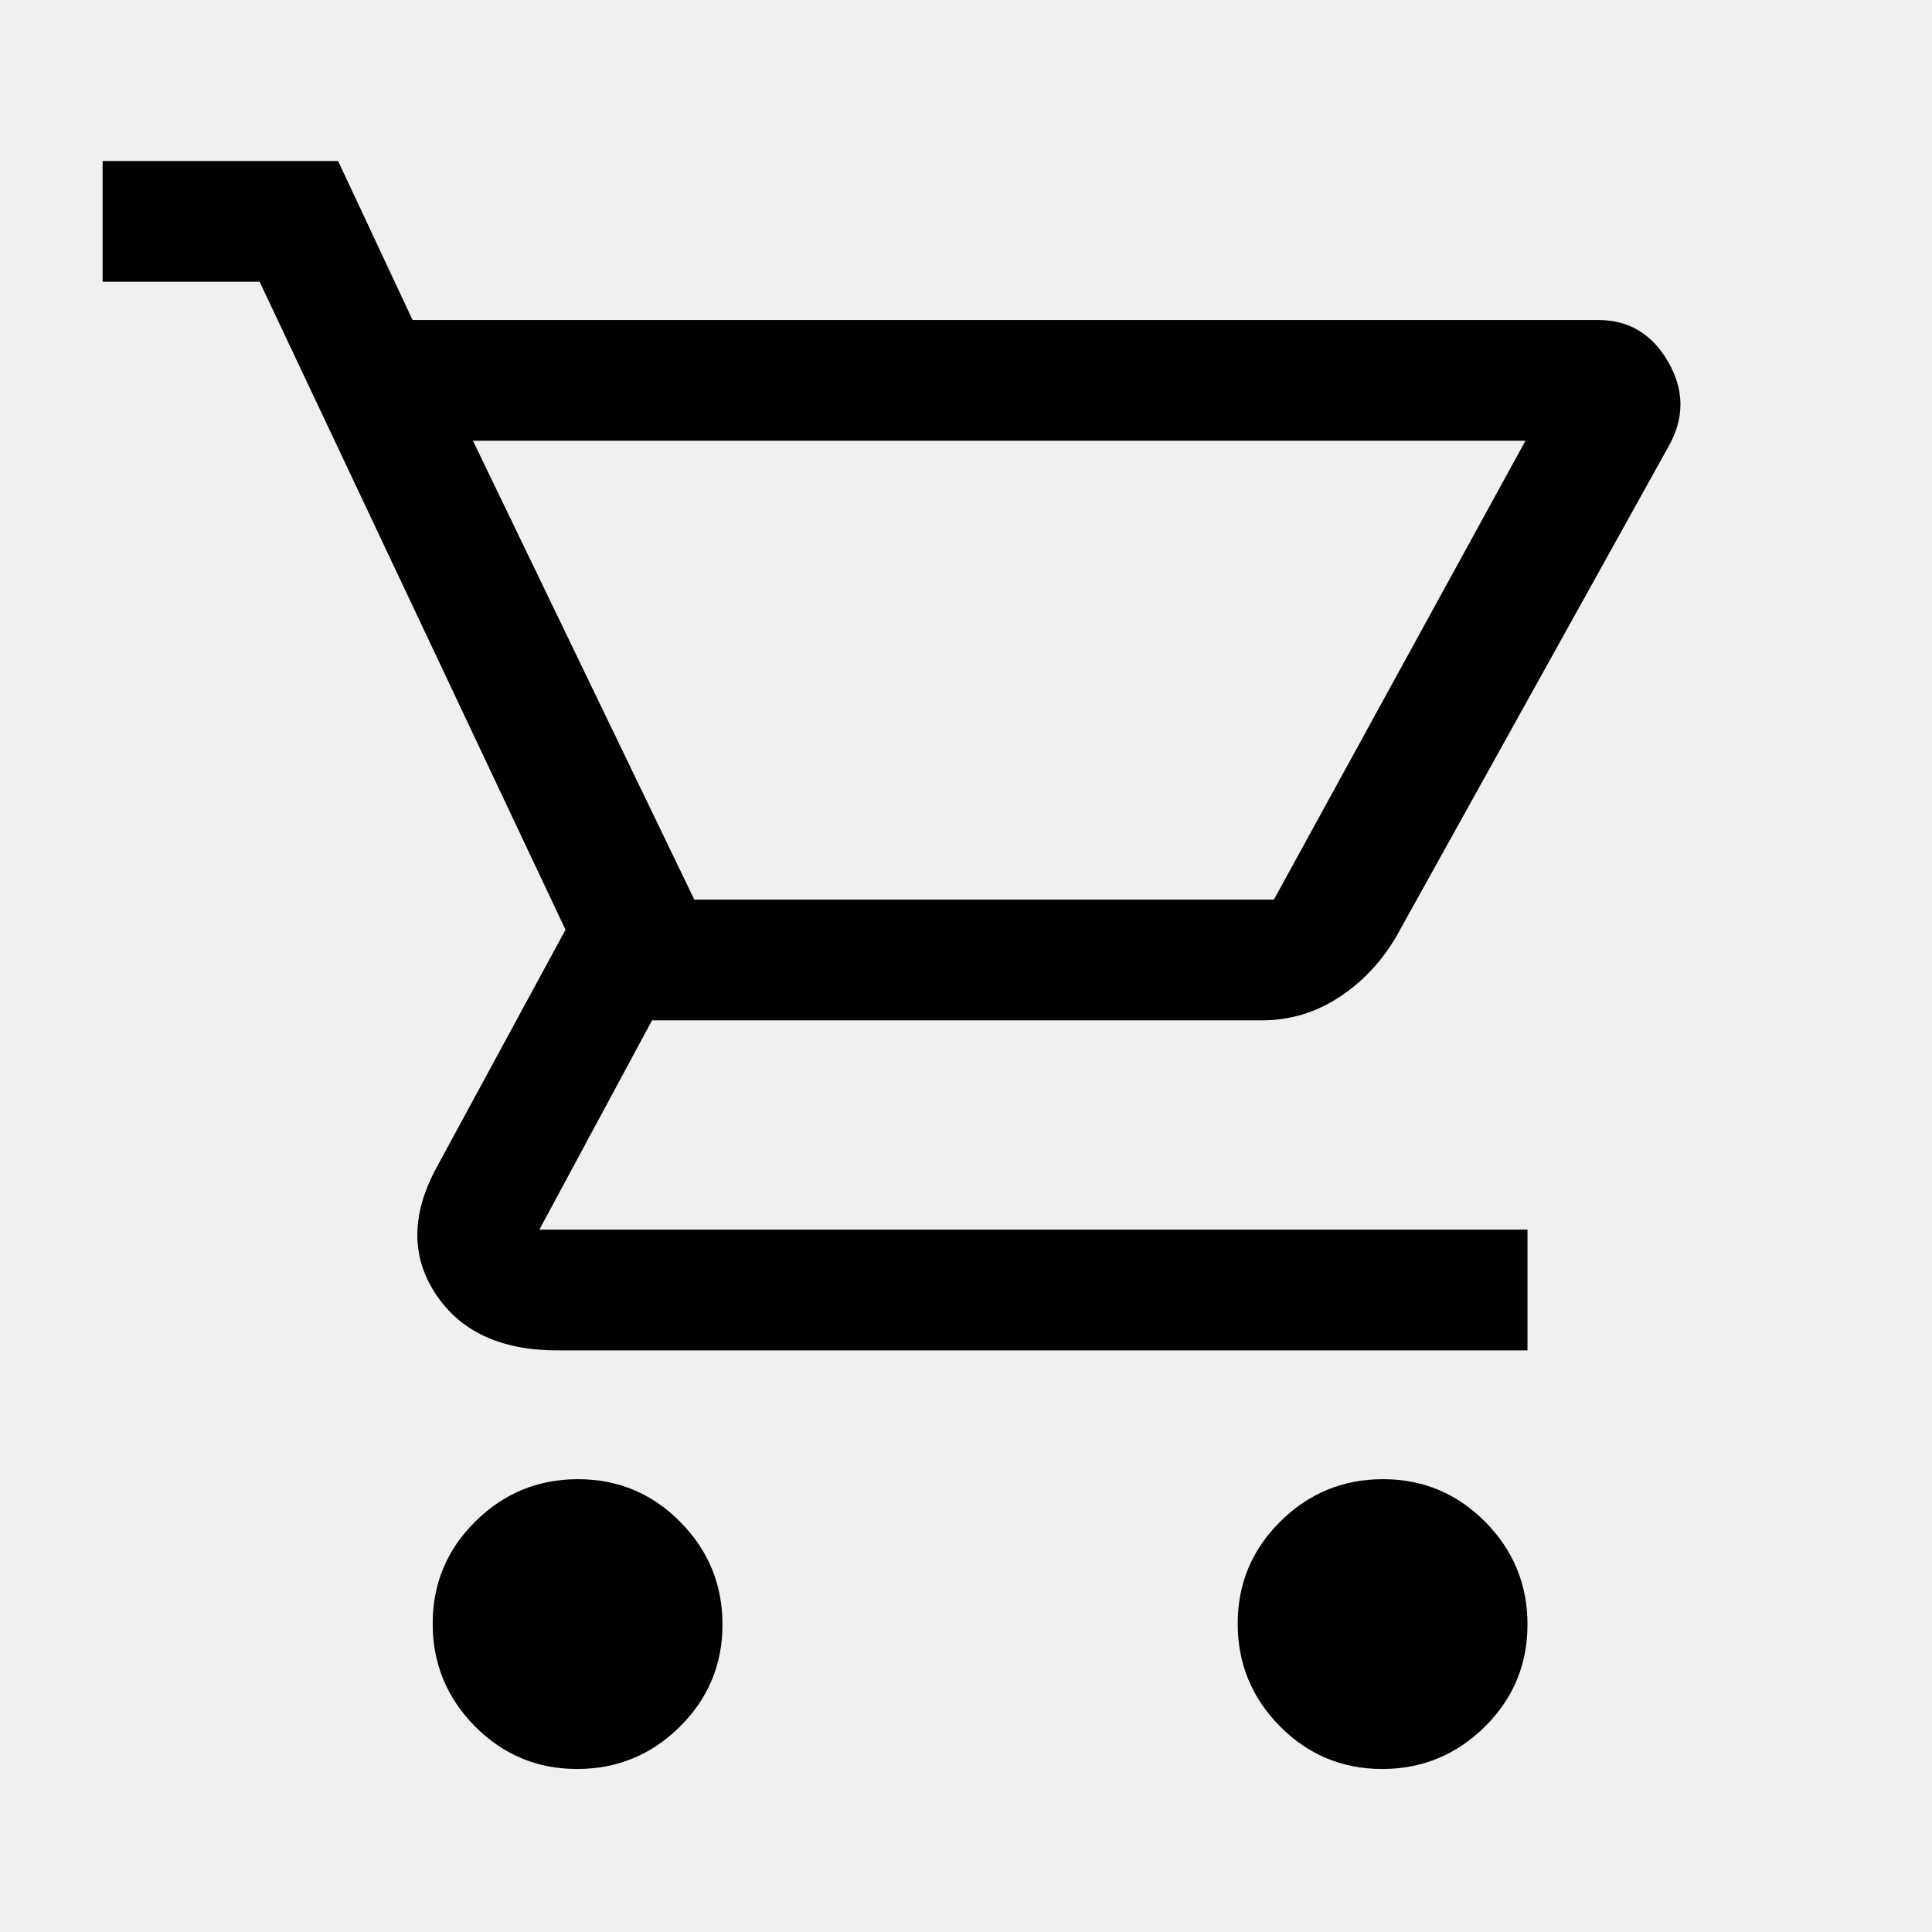
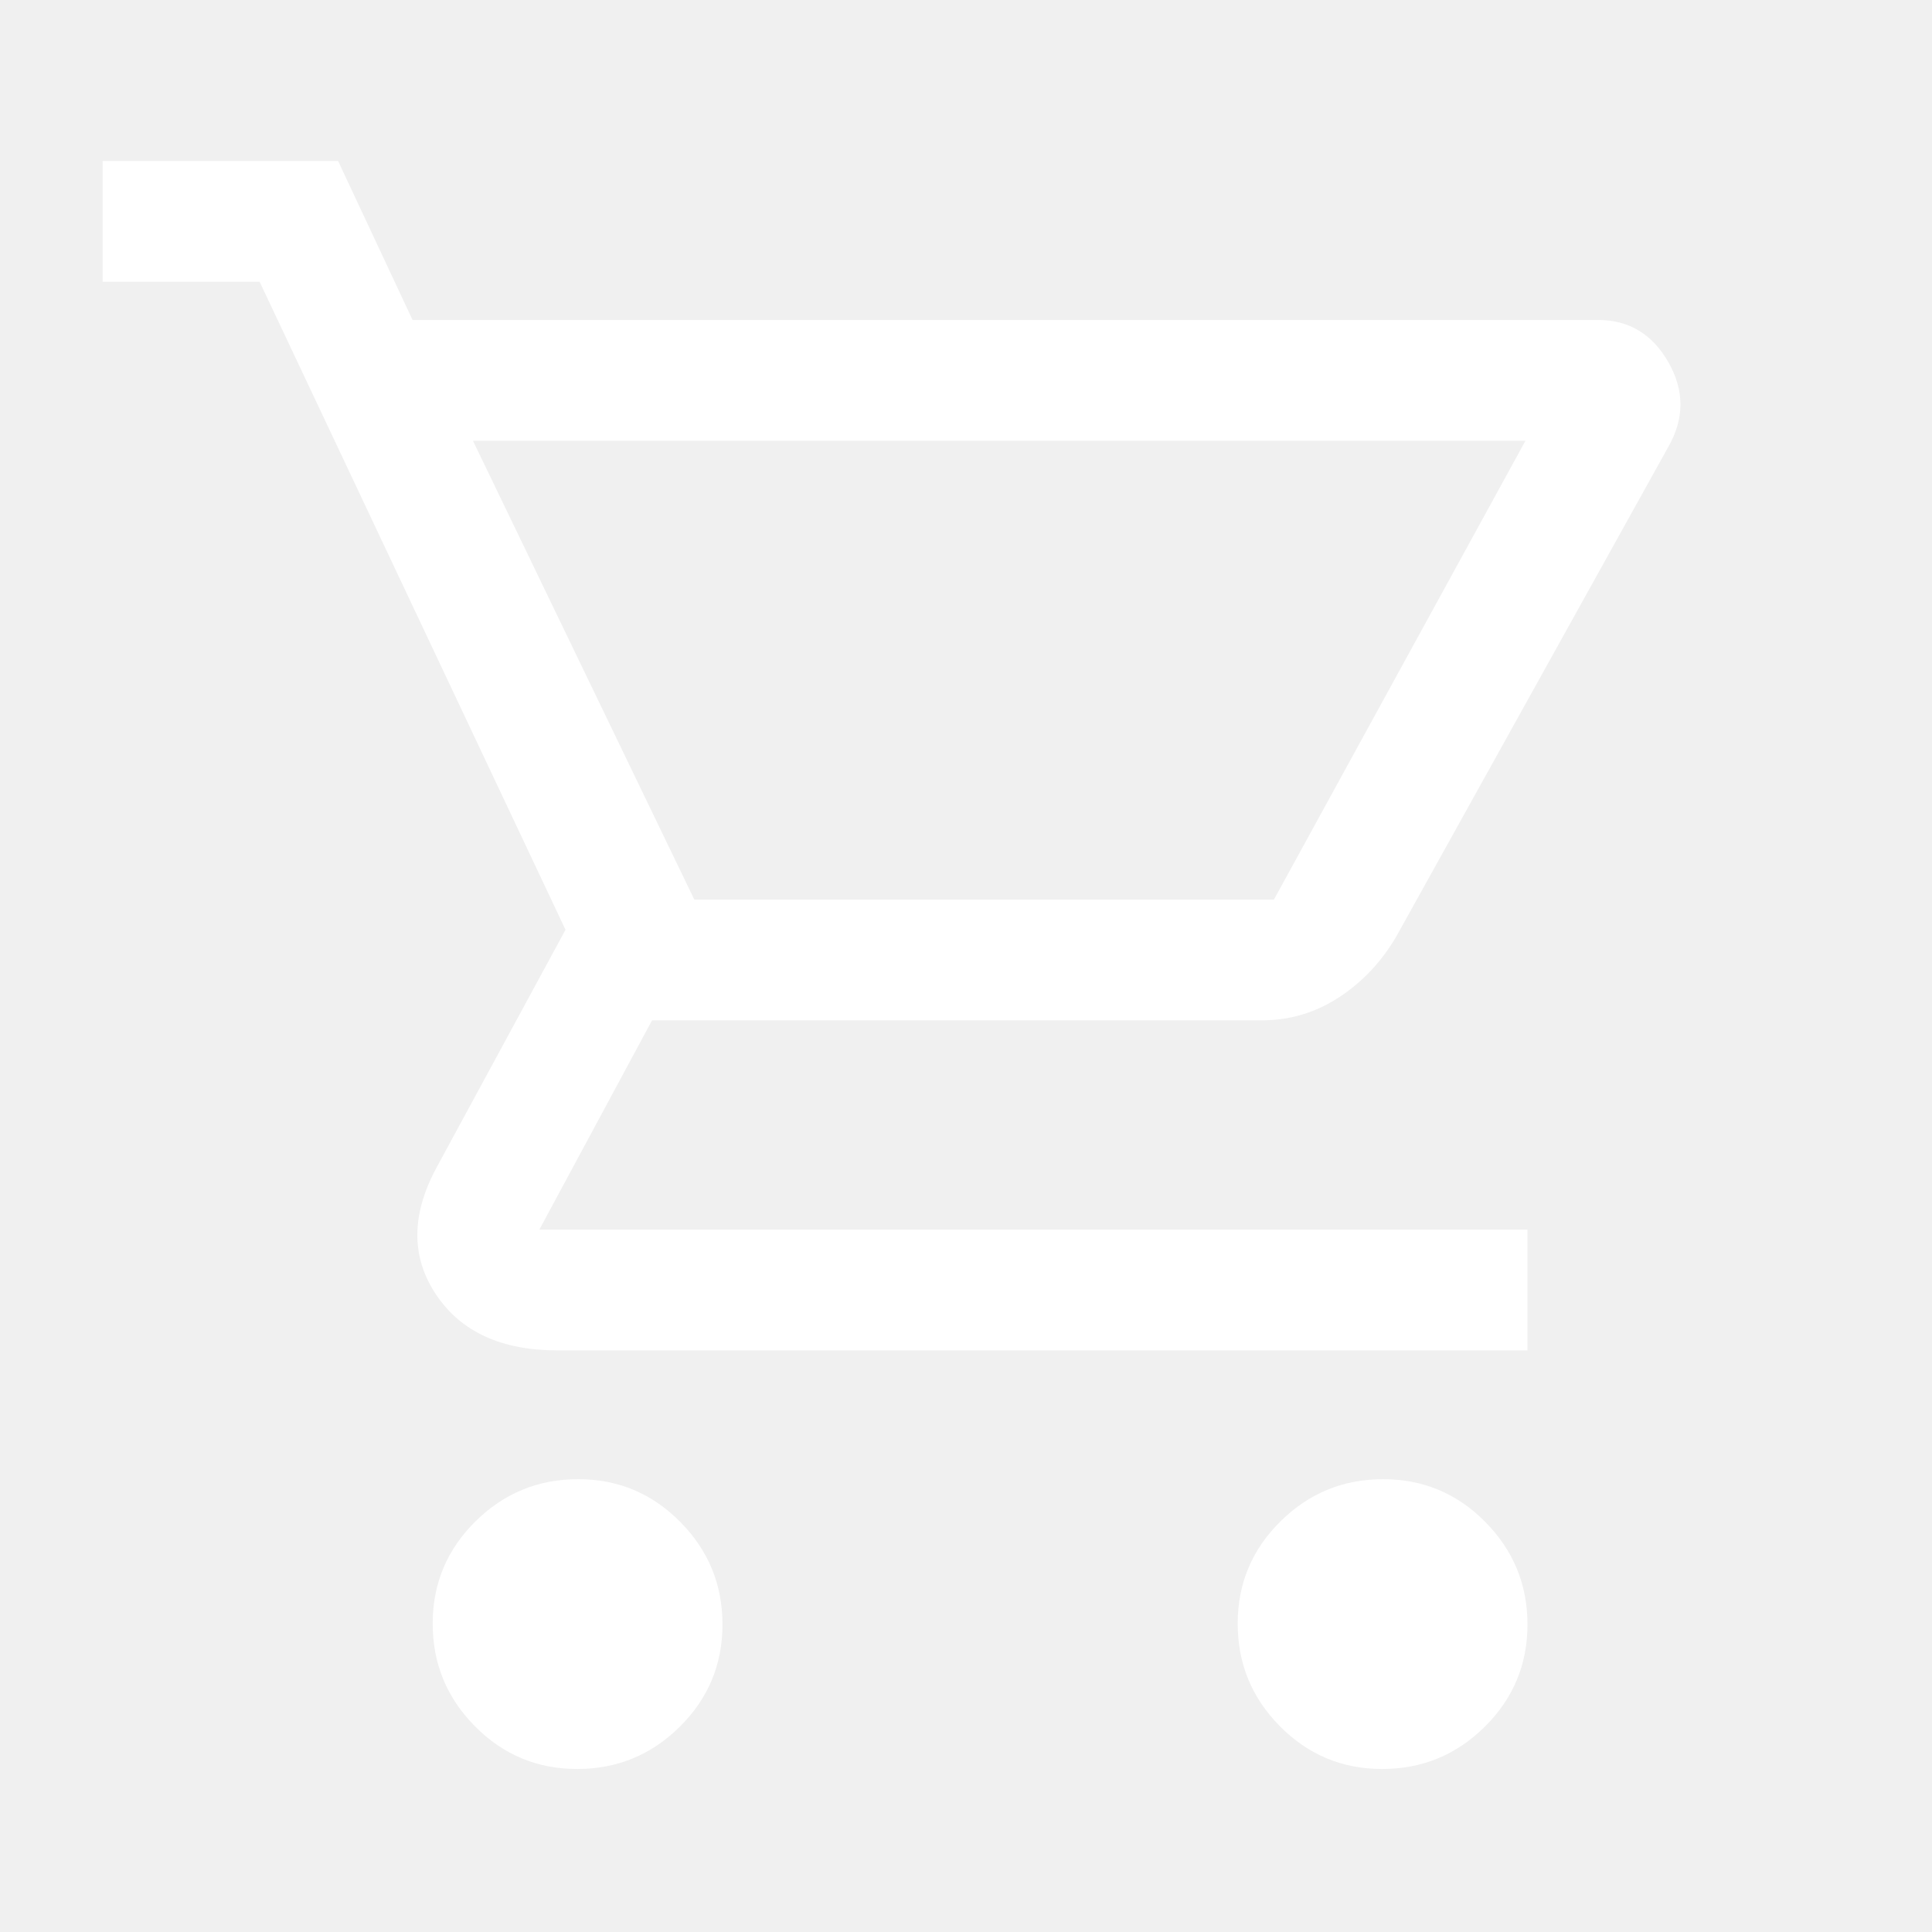
- <svg xmlns="http://www.w3.org/2000/svg" height="48" viewBox="0 -960 960 960" width="48">
-   <path d="M286.788-81Q257-81 236-102.212q-21-21.213-21-51Q215-183 236.212-204q21.213-21 51-21Q317-225 338-203.788q21 21.213 21 51Q359-123 337.788-102q-21.213 21-51 21Zm400 0Q657-81 636-102.212q-21-21.213-21-51Q615-183 636.212-204q21.213-21 51-21Q717-225 738-203.788q21 21.213 21 51Q759-123 737.788-102q-21.213 21-51 21ZM235-741l110 228h288l125-228H235Zm-30-60h589.074q22.964 0 34.945 21Q841-759 829-738L694-495q-11 19-28.559 30.5Q647.881-453 627-453H324l-56 104h491v60H277q-42 0-60.5-28t.5-63l64-118-152-322H51v-60h117l37 79Zm140 288h288-288Z" />
+ <svg xmlns="http://www.w3.org/2000/svg" width="48" height="48" viewBox="0 0 48 48" fill="none">
+   <path d="M14.339 43.95C13.347 43.95 12.5 43.596 11.8 42.889C11.1 42.182 10.75 41.332 10.75 40.339C10.75 39.346 11.104 38.5 11.811 37.8C12.518 37.1 13.368 36.75 14.361 36.75C15.354 36.75 16.2 37.103 16.9 37.811C17.6 38.518 17.95 39.368 17.95 40.361C17.95 41.353 17.596 42.2 16.889 42.9C16.182 43.6 15.332 43.95 14.339 43.95ZM34.34 43.95C33.346 43.95 32.5 43.596 31.8 42.889C31.1 42.182 30.75 41.332 30.75 40.339C30.75 39.346 31.104 38.5 31.811 37.8C32.518 37.1 33.368 36.75 34.361 36.75C35.354 36.75 36.2 37.103 36.9 37.811C37.6 38.518 37.95 39.368 37.95 40.361C37.95 41.353 37.596 42.2 36.889 42.9C36.182 43.6 35.332 43.95 34.34 43.95ZM11.75 10.95L17.25 22.35H31.65L37.9 10.95H11.75ZM10.25 7.95H39.704C40.469 7.95 41.052 8.3 41.451 9C41.85 9.7 41.85 10.4 41.45 11.1L34.7 23.25C34.333 23.883 33.857 24.392 33.272 24.775C32.687 25.158 32.046 25.35 31.35 25.35H16.2L13.4 30.55H37.95V33.55H13.85C12.45 33.55 11.442 33.083 10.825 32.15C10.208 31.217 10.217 30.167 10.85 29L14.05 23.1L6.45 7H2.55V4H8.4L10.25 7.95Z" fill="white" />
</svg>
